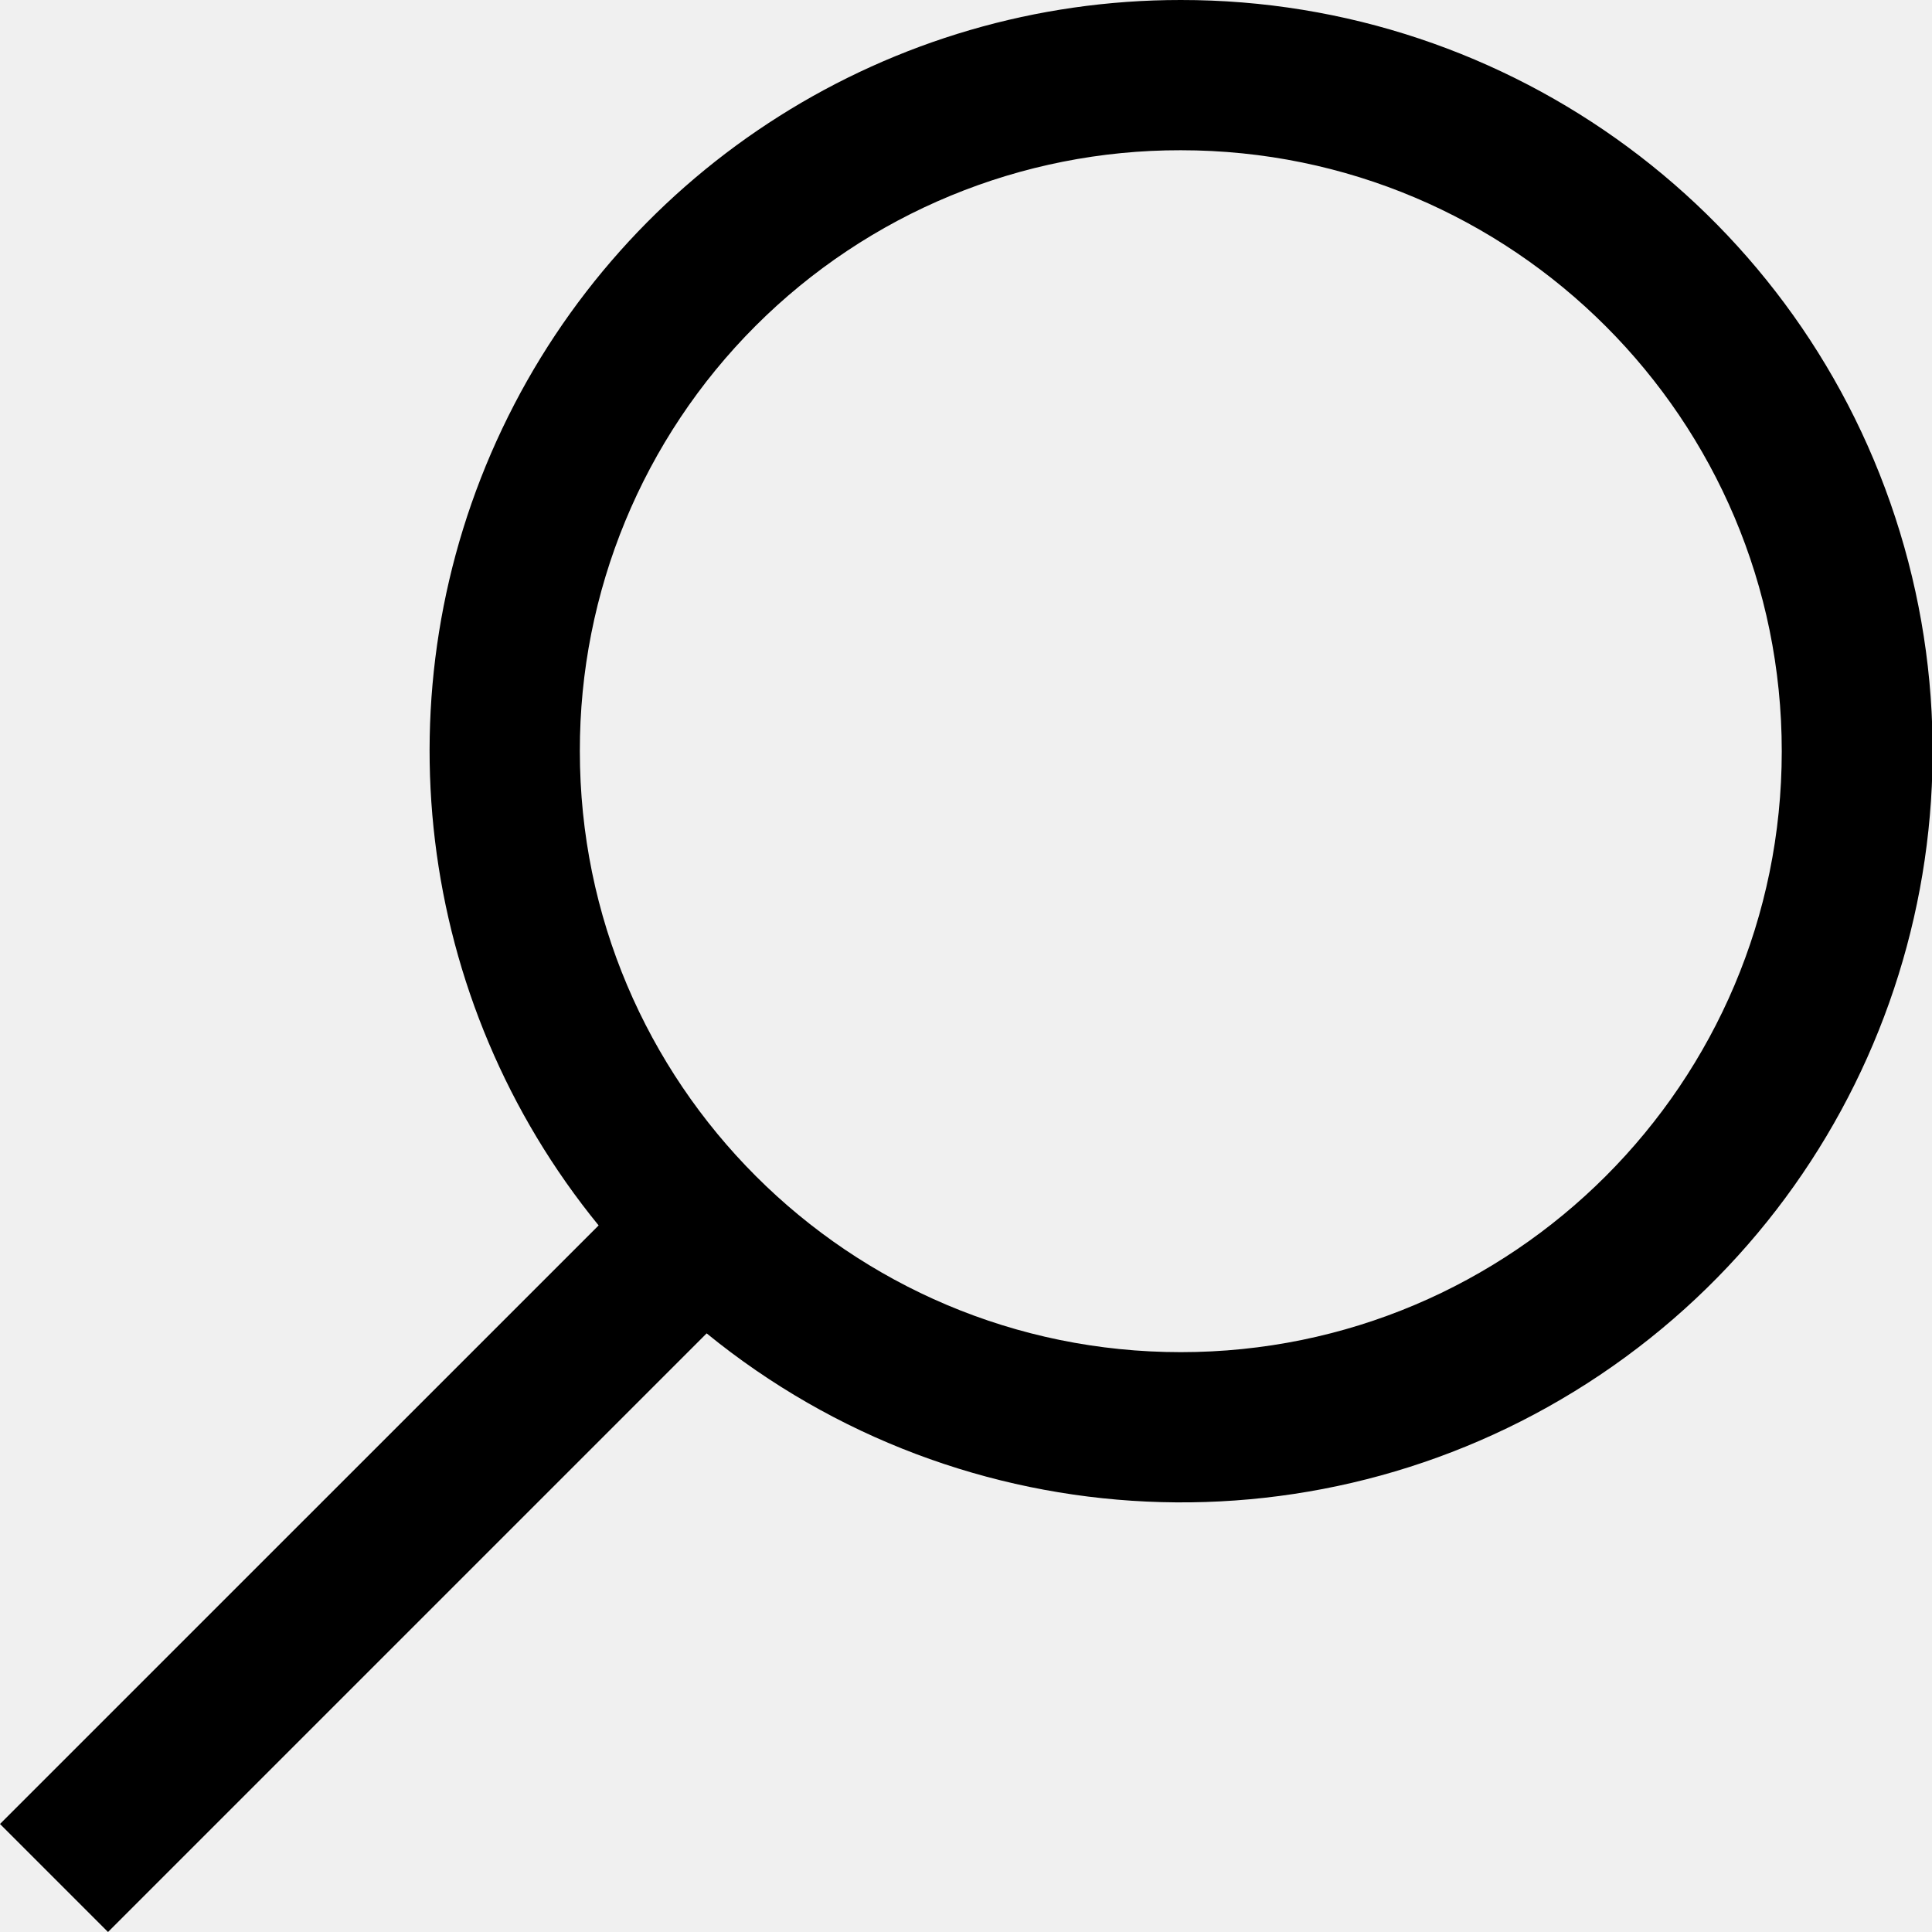
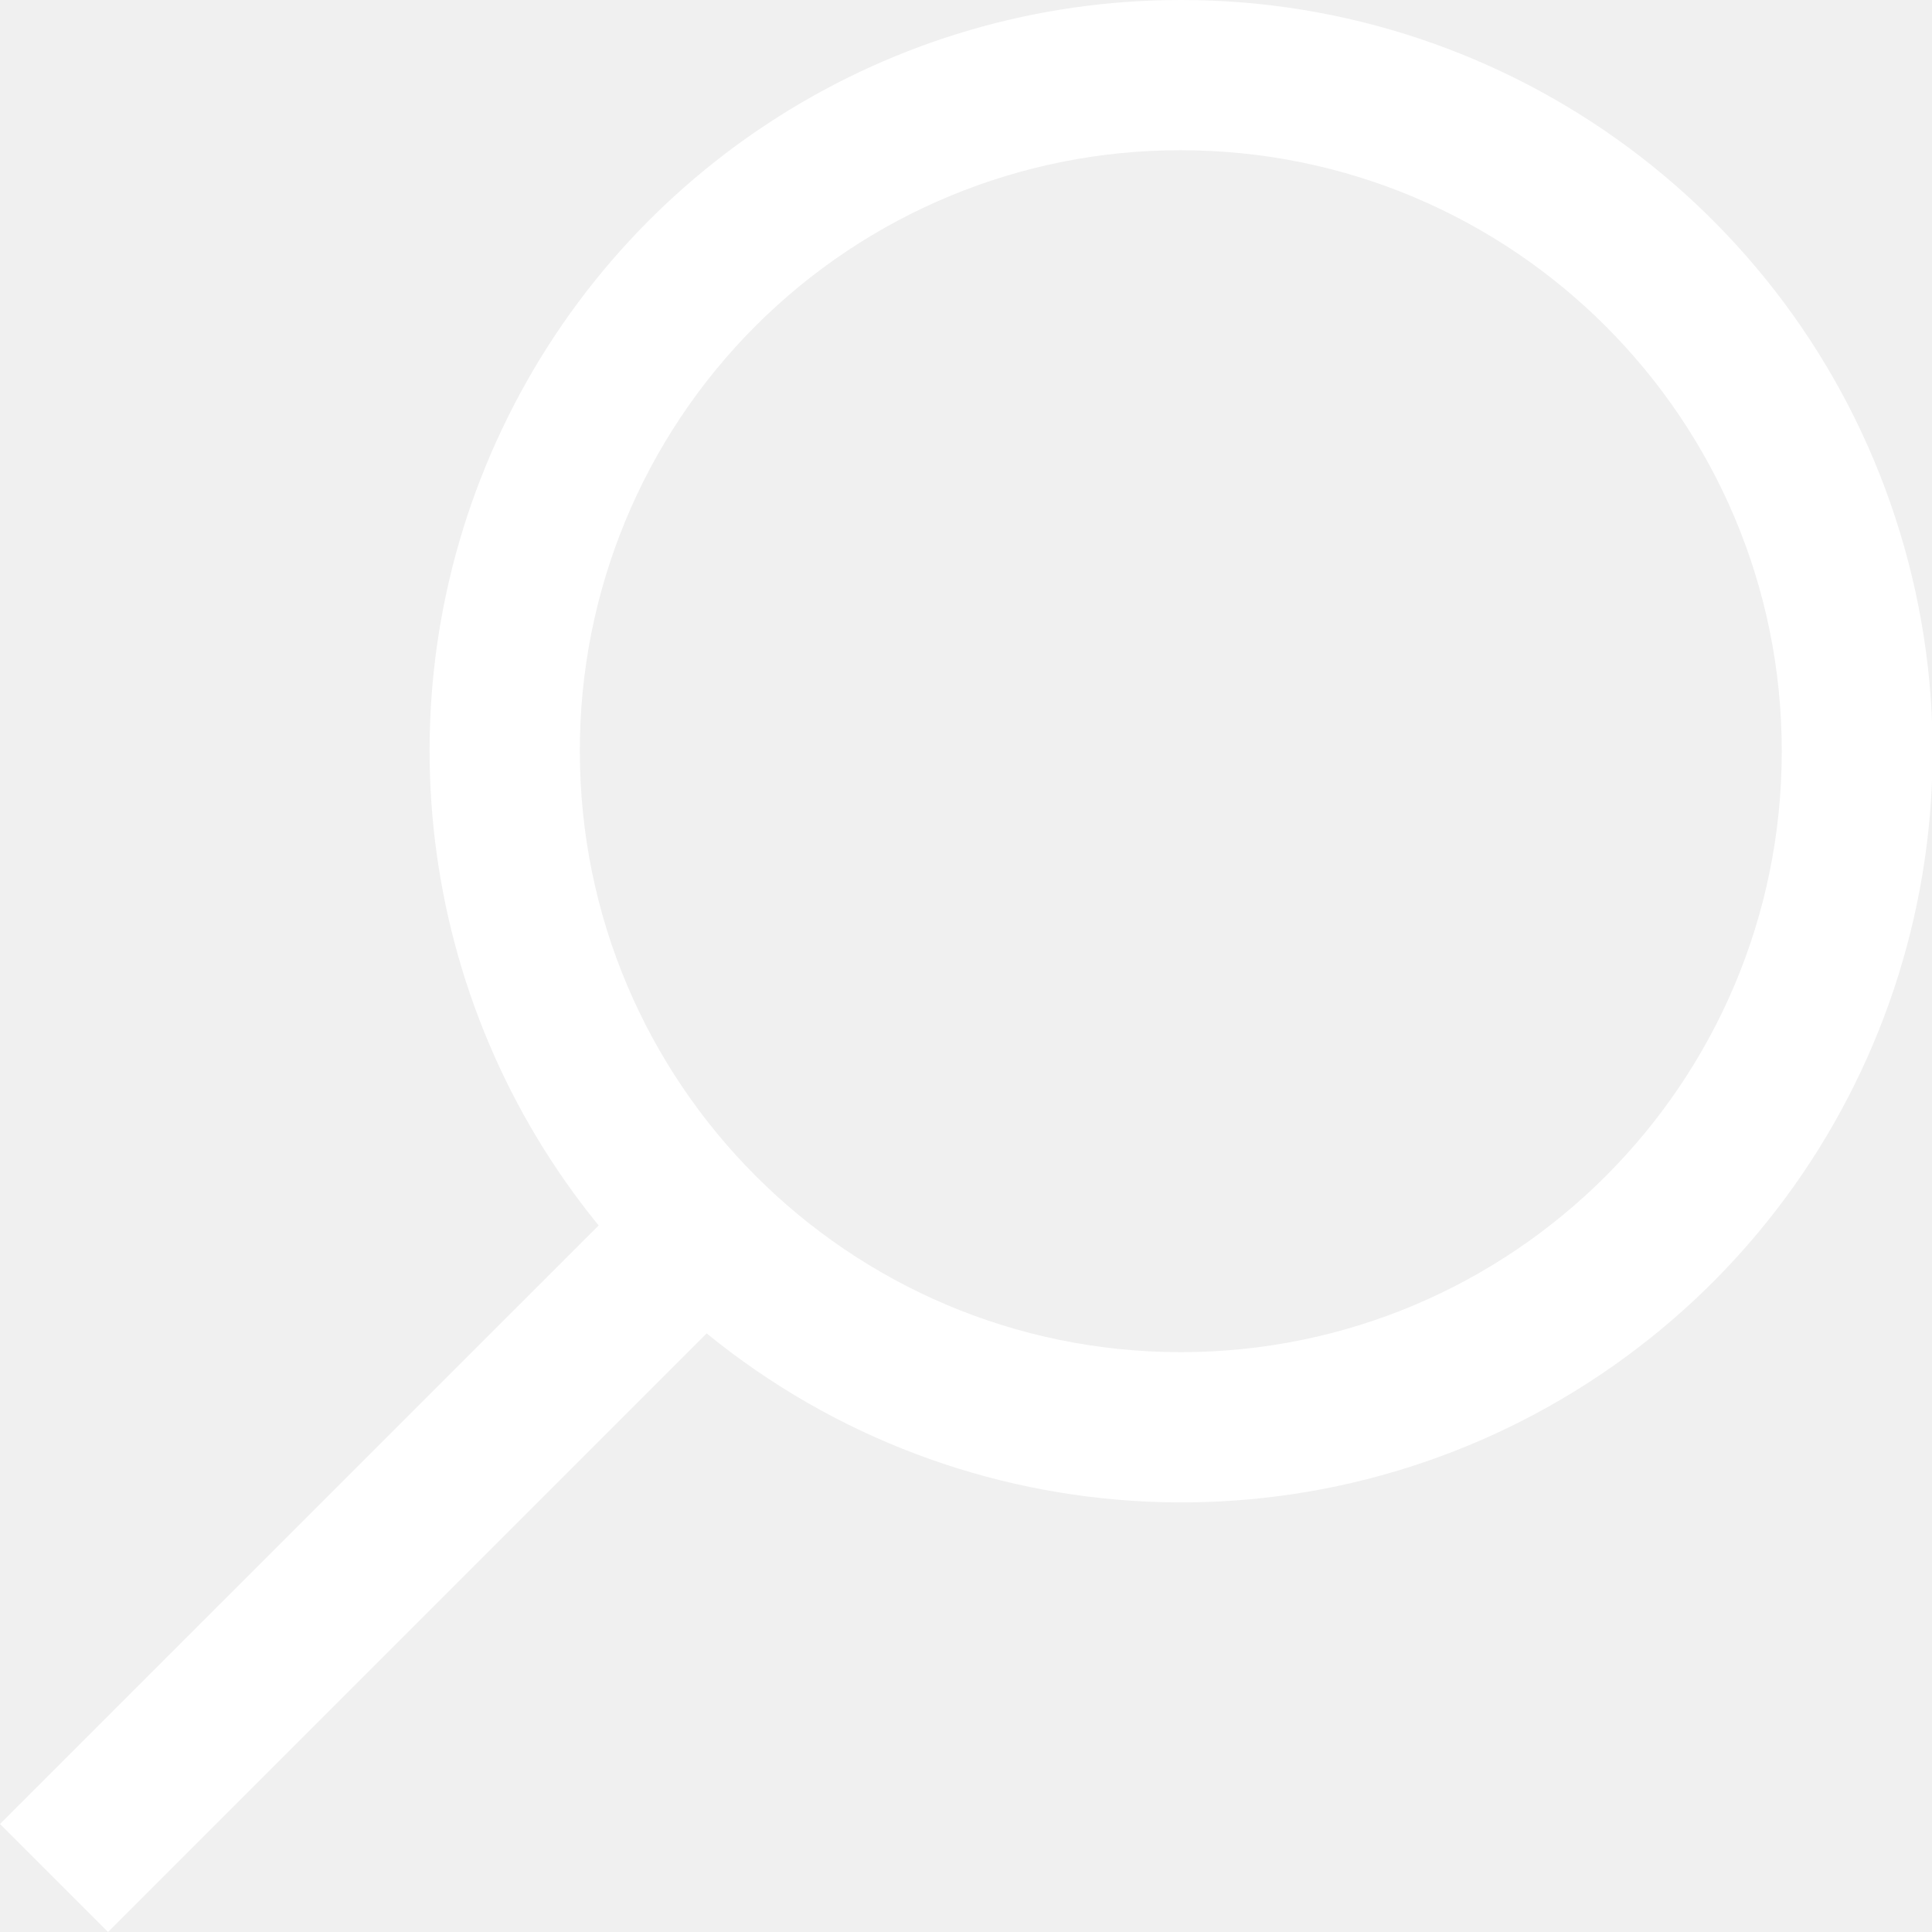
- <svg xmlns="http://www.w3.org/2000/svg" width="25.719" height="25.719" viewBox="0 0 25.719 25.719" version="1.1" id="svg3">
-   <defs id="defs7" />
-   <path id="search-solid" d="M19,3a9.995,9.995,0,0,0-7.75,16.313L3.281,27.281l1.438,1.438,7.969-7.969A10,10,0,1,0,19,3Zm0,2a8,8,0,1,1-8,8A7.985,7.985,0,0,1,19,5Z" transform="translate(-3.281 -3)" fill="#fff" style="fill:#000000" />
+ <svg xmlns="http://www.w3.org/2000/svg" xmlns:ns1="http://vectornator.io" height="100%" style="fill-rule:nonzero;clip-rule:evenodd;stroke-linecap:round;stroke-linejoin:round;" xml:space="preserve" width="100%" version="1.1" viewBox="0 0 25.719 25.719">
+   <defs />
+   <g id="Untitled" ns1:layerName="Untitled">
+     <path d="M15.719+0C11.859-0.002+8.342+2.219+6.686+5.706C5.029+9.193+5.529+13.322+7.969+16.313L0+24.281L1.438+25.719L9.407+17.75C12.818+20.532+17.648+20.756+21.302+18.302C24.956+15.848+26.576+11.293+25.291+7.082C24.007+2.872+20.121-0.003+15.719+0ZM15.719+2C20.137+2+23.719+5.582+23.719+10C23.719+14.418+20.137+18+15.719+18C11.301+18+7.719+14.418+7.719+10C7.715+7.877+8.557+5.84+10.058+4.339C11.559+2.838+13.596+1.996+15.719+2Z" opacity="1" fill="#ffffff" />
+   </g>
</svg>
